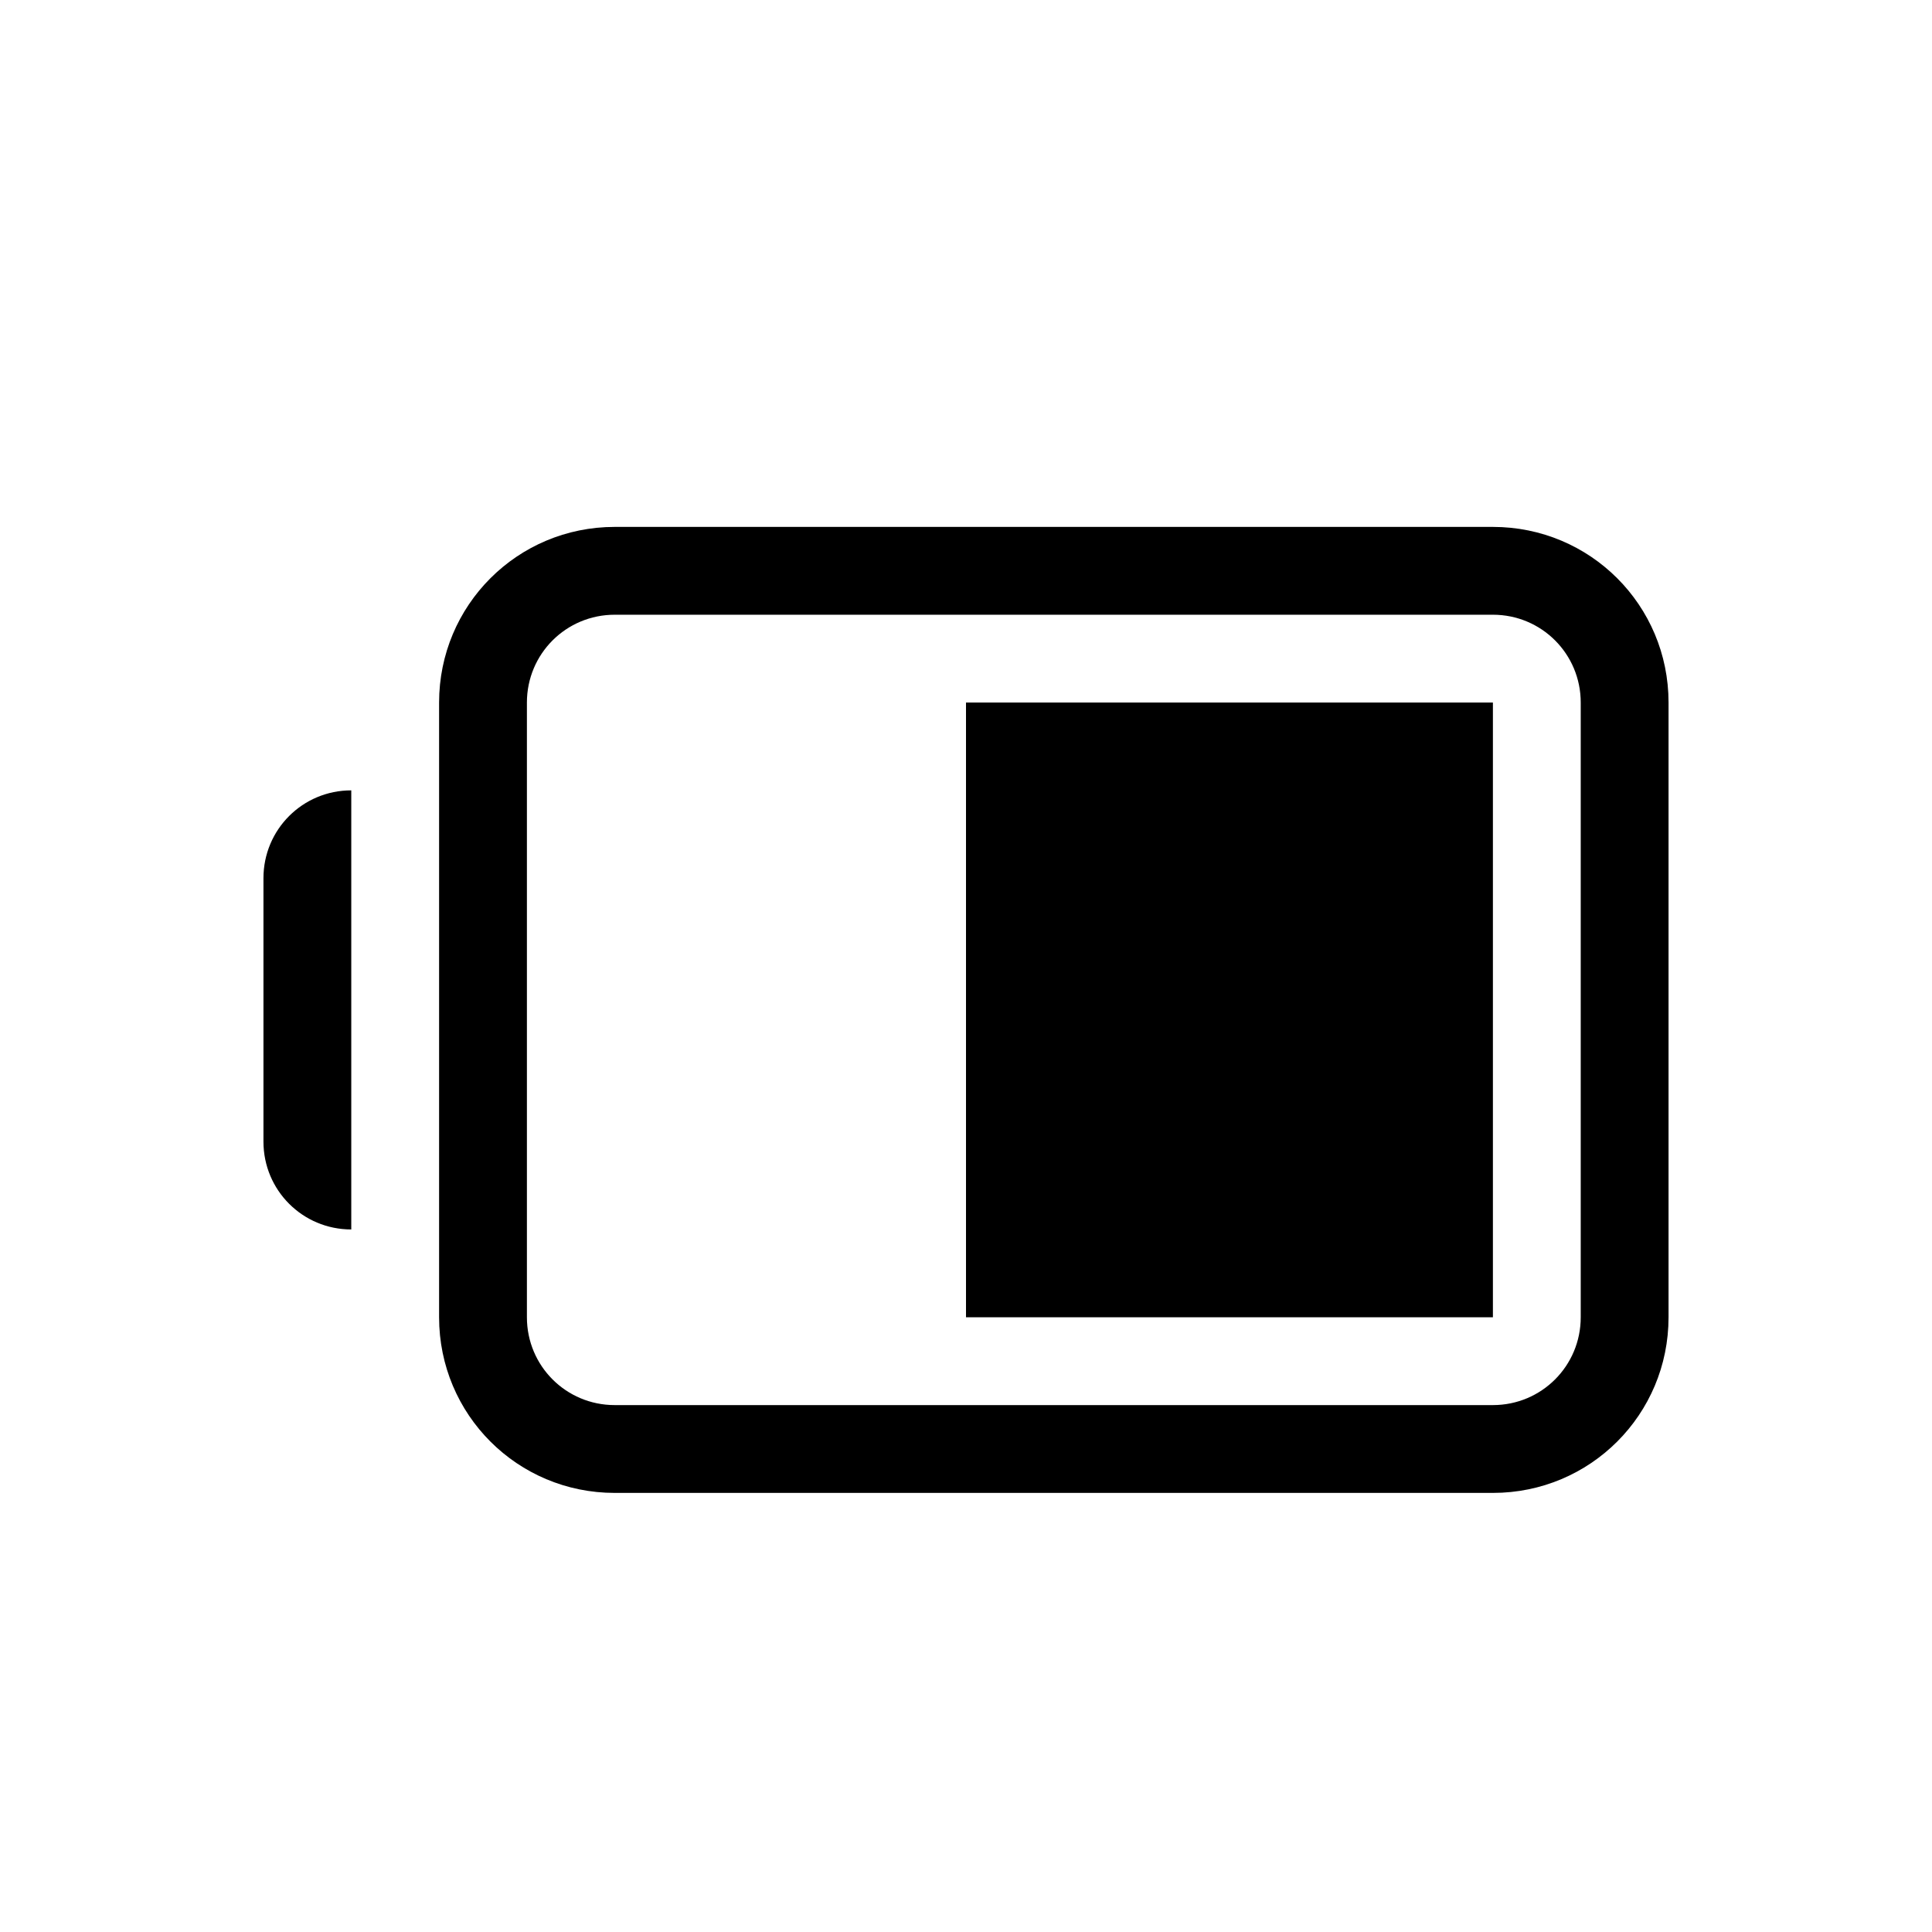
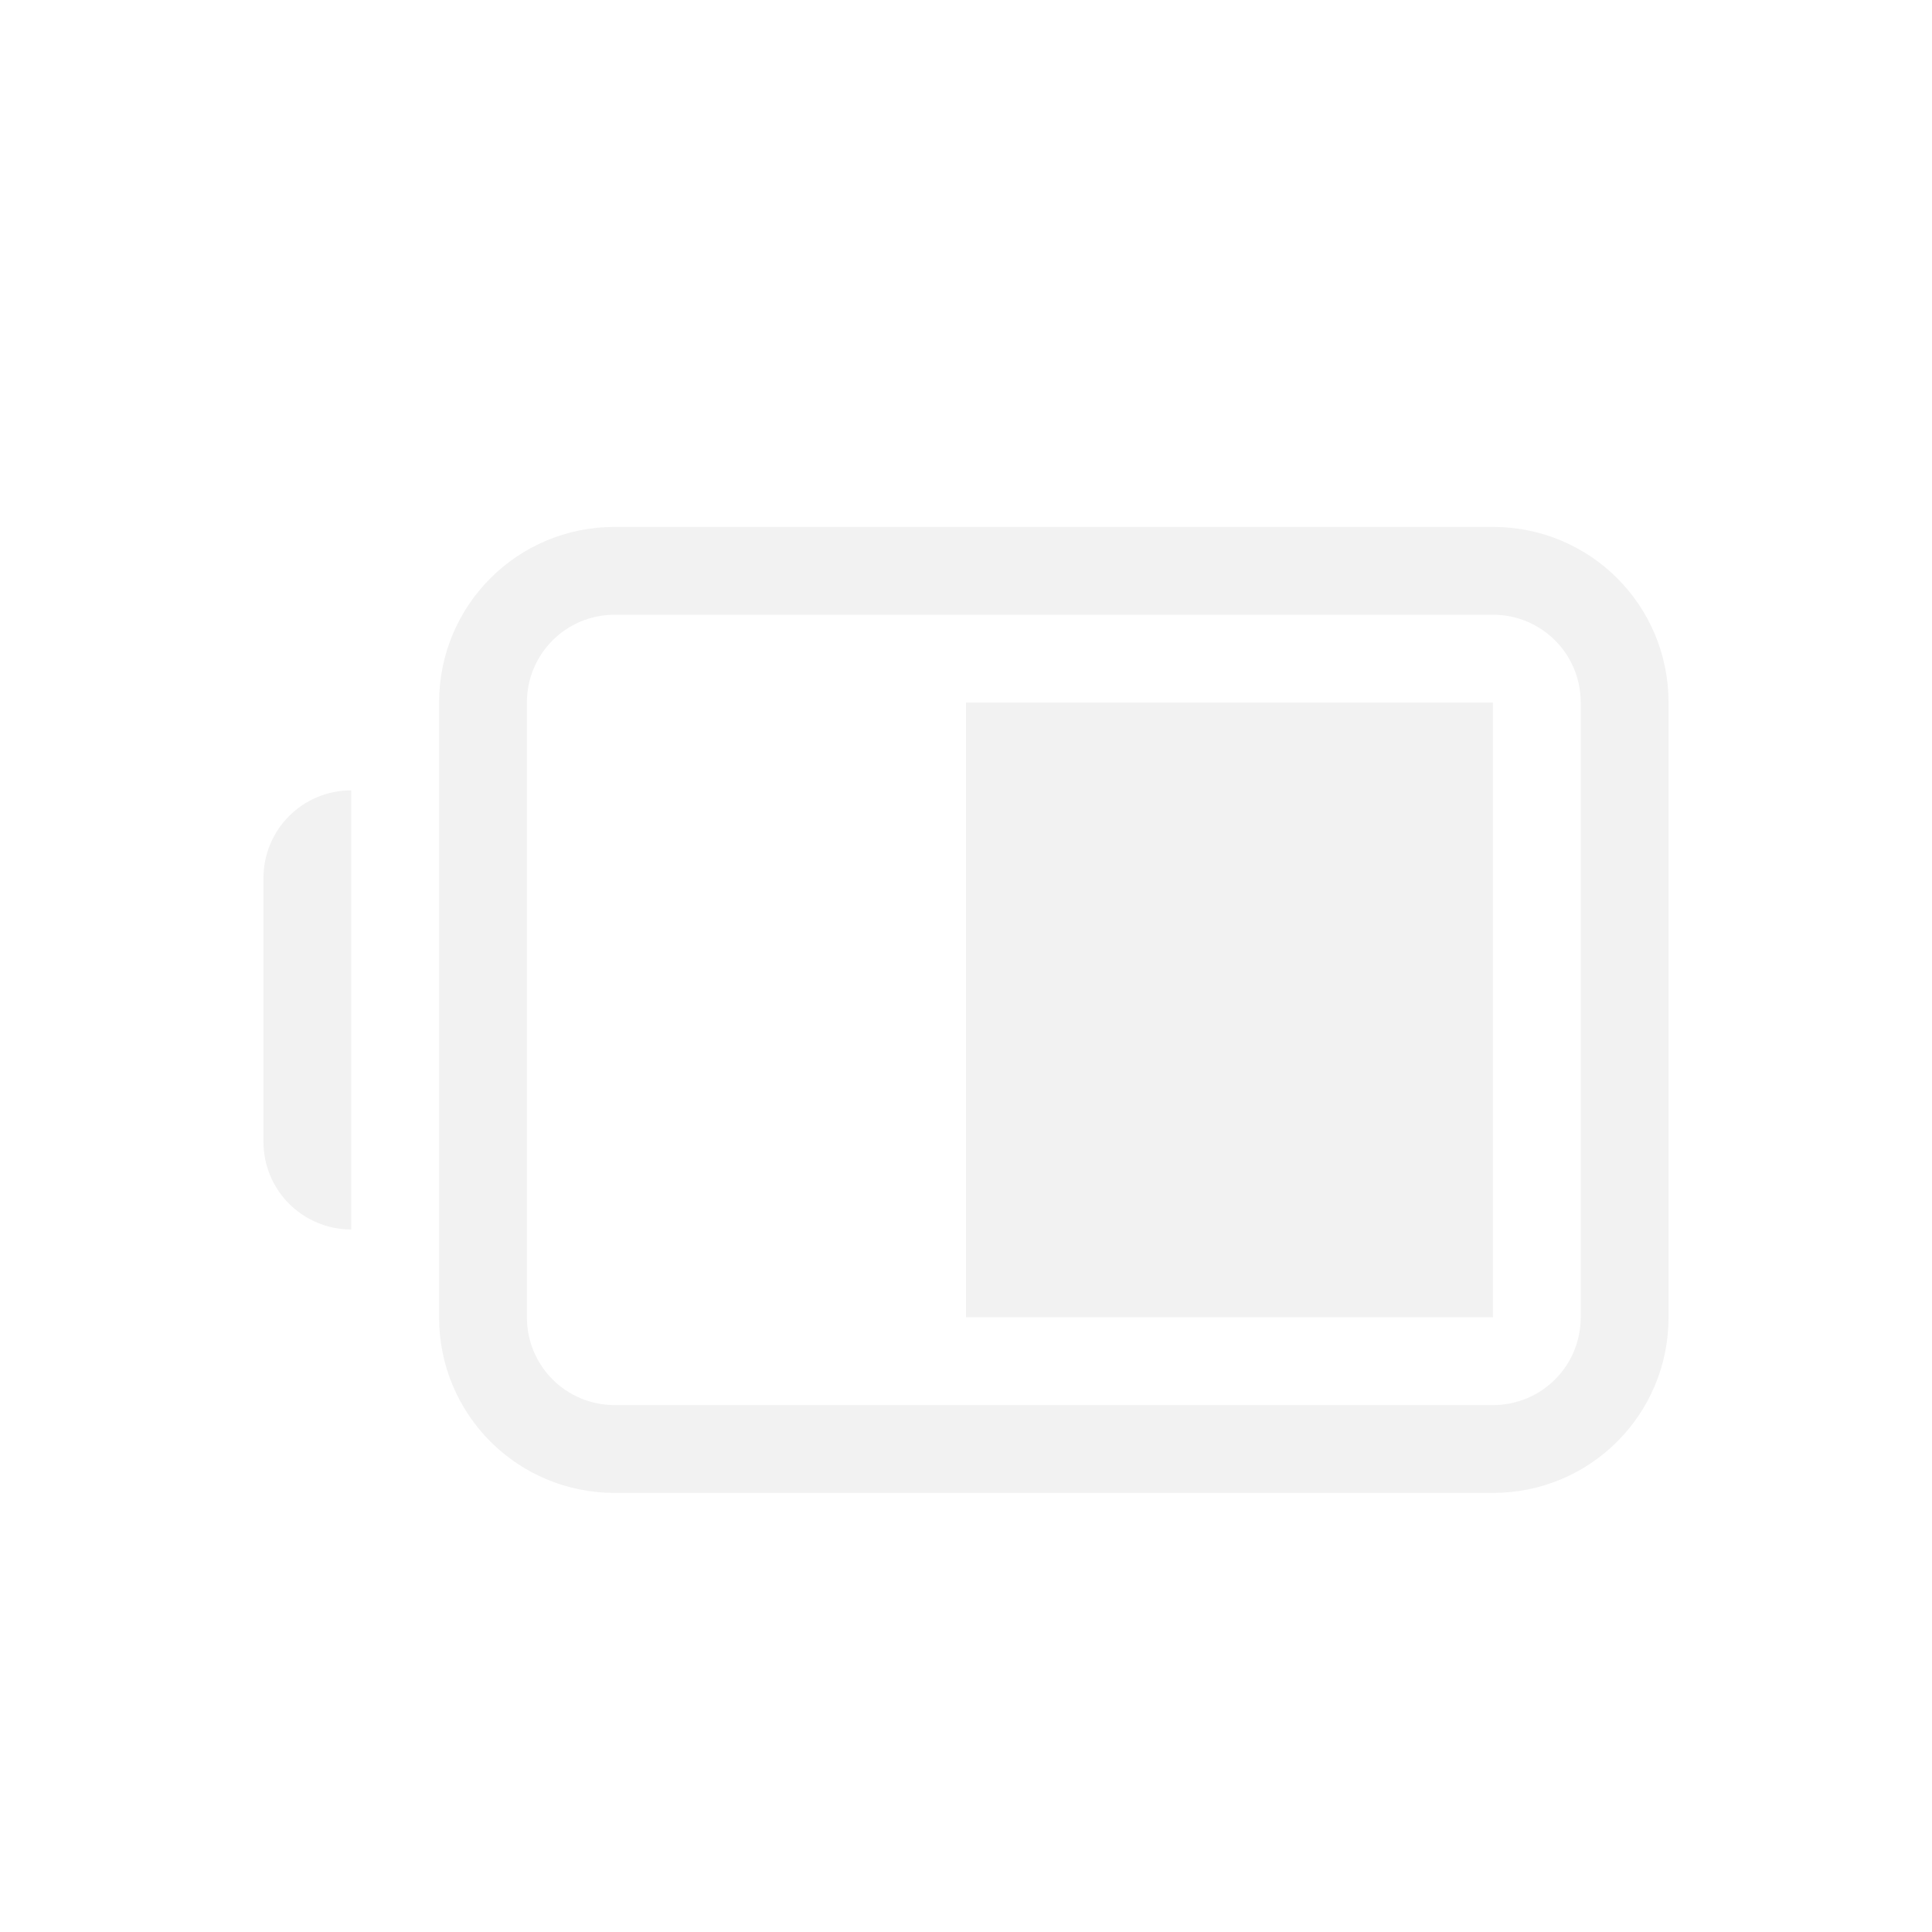
<svg xmlns="http://www.w3.org/2000/svg" width="22" height="22" viewBox="0 0 22 22" version="1.1" id="svg5">
-   <defs id="defs2" />
-   <path d="M 4,9 C 3.446,9 3,9.446 3,10 v 3 c 0,0.554 0.446,1 1,1 z M 7,6 C 5.892,6 5,6.892 5,8 v 7 c 0,1.108 0.892,2 2,2 h 10 c 1.108,0 2,-0.892 2,-2 V 8 C 19,6.892 18.108,6 17,6 Z m 0,1 h 10 c 0.554,0 1,0.446 1,1 v 7 c 0,0.554 -0.446,1 -1,1 H 7 C 6.446,16 6,15.554 6,15 V 8 C 6,7.446 6.446,7 7,7 Z" id="path1017" />
-   <path d="m 11,8 h 6 v 7 h -6 z" id="path1056" style="fill-opacity:1" />
+   <defs id="defs2">
+     <style id="current-color-scheme" type="text/css">
+    .ColorScheme-Text { color:#f2f2f2; } .ColorScheme-Highlight { color:#4285f4; } .ColorScheme-NeutralText { color:#ff9800; } .ColorScheme-PositiveText { color:#4caf50; } .ColorScheme-NegativeText { color:#f44336; }
+    </style>
+   </defs>
+   <path id="path1017" d="M 7,6 C 5.892,6 5,6.892 5,8 v 7 c 0,1.108 0.892,2 2,2 h 10 c 1.108,0 2,-0.892 2,-2 V 8 C 19,6.892 18.108,6 17,6 Z m 0,1 h 10 c 0.554,0 1,0.446 1,1 v 7 c 0,0.554 -0.446,1 -1,1 H 7 C 6.446,16 6,15.554 6,15 V 8 C 6,7.446 6.446,7 7,7 Z m 4,1 v 7 h 6 V 8 Z M 4,9 C 3.446,9 3,9.446 3,10 v 3 c 0,0.554 0.446,1 1,1 z" style="fill:currentColor;fill-opacity:1" class="ColorScheme-Text" />
</svg>
